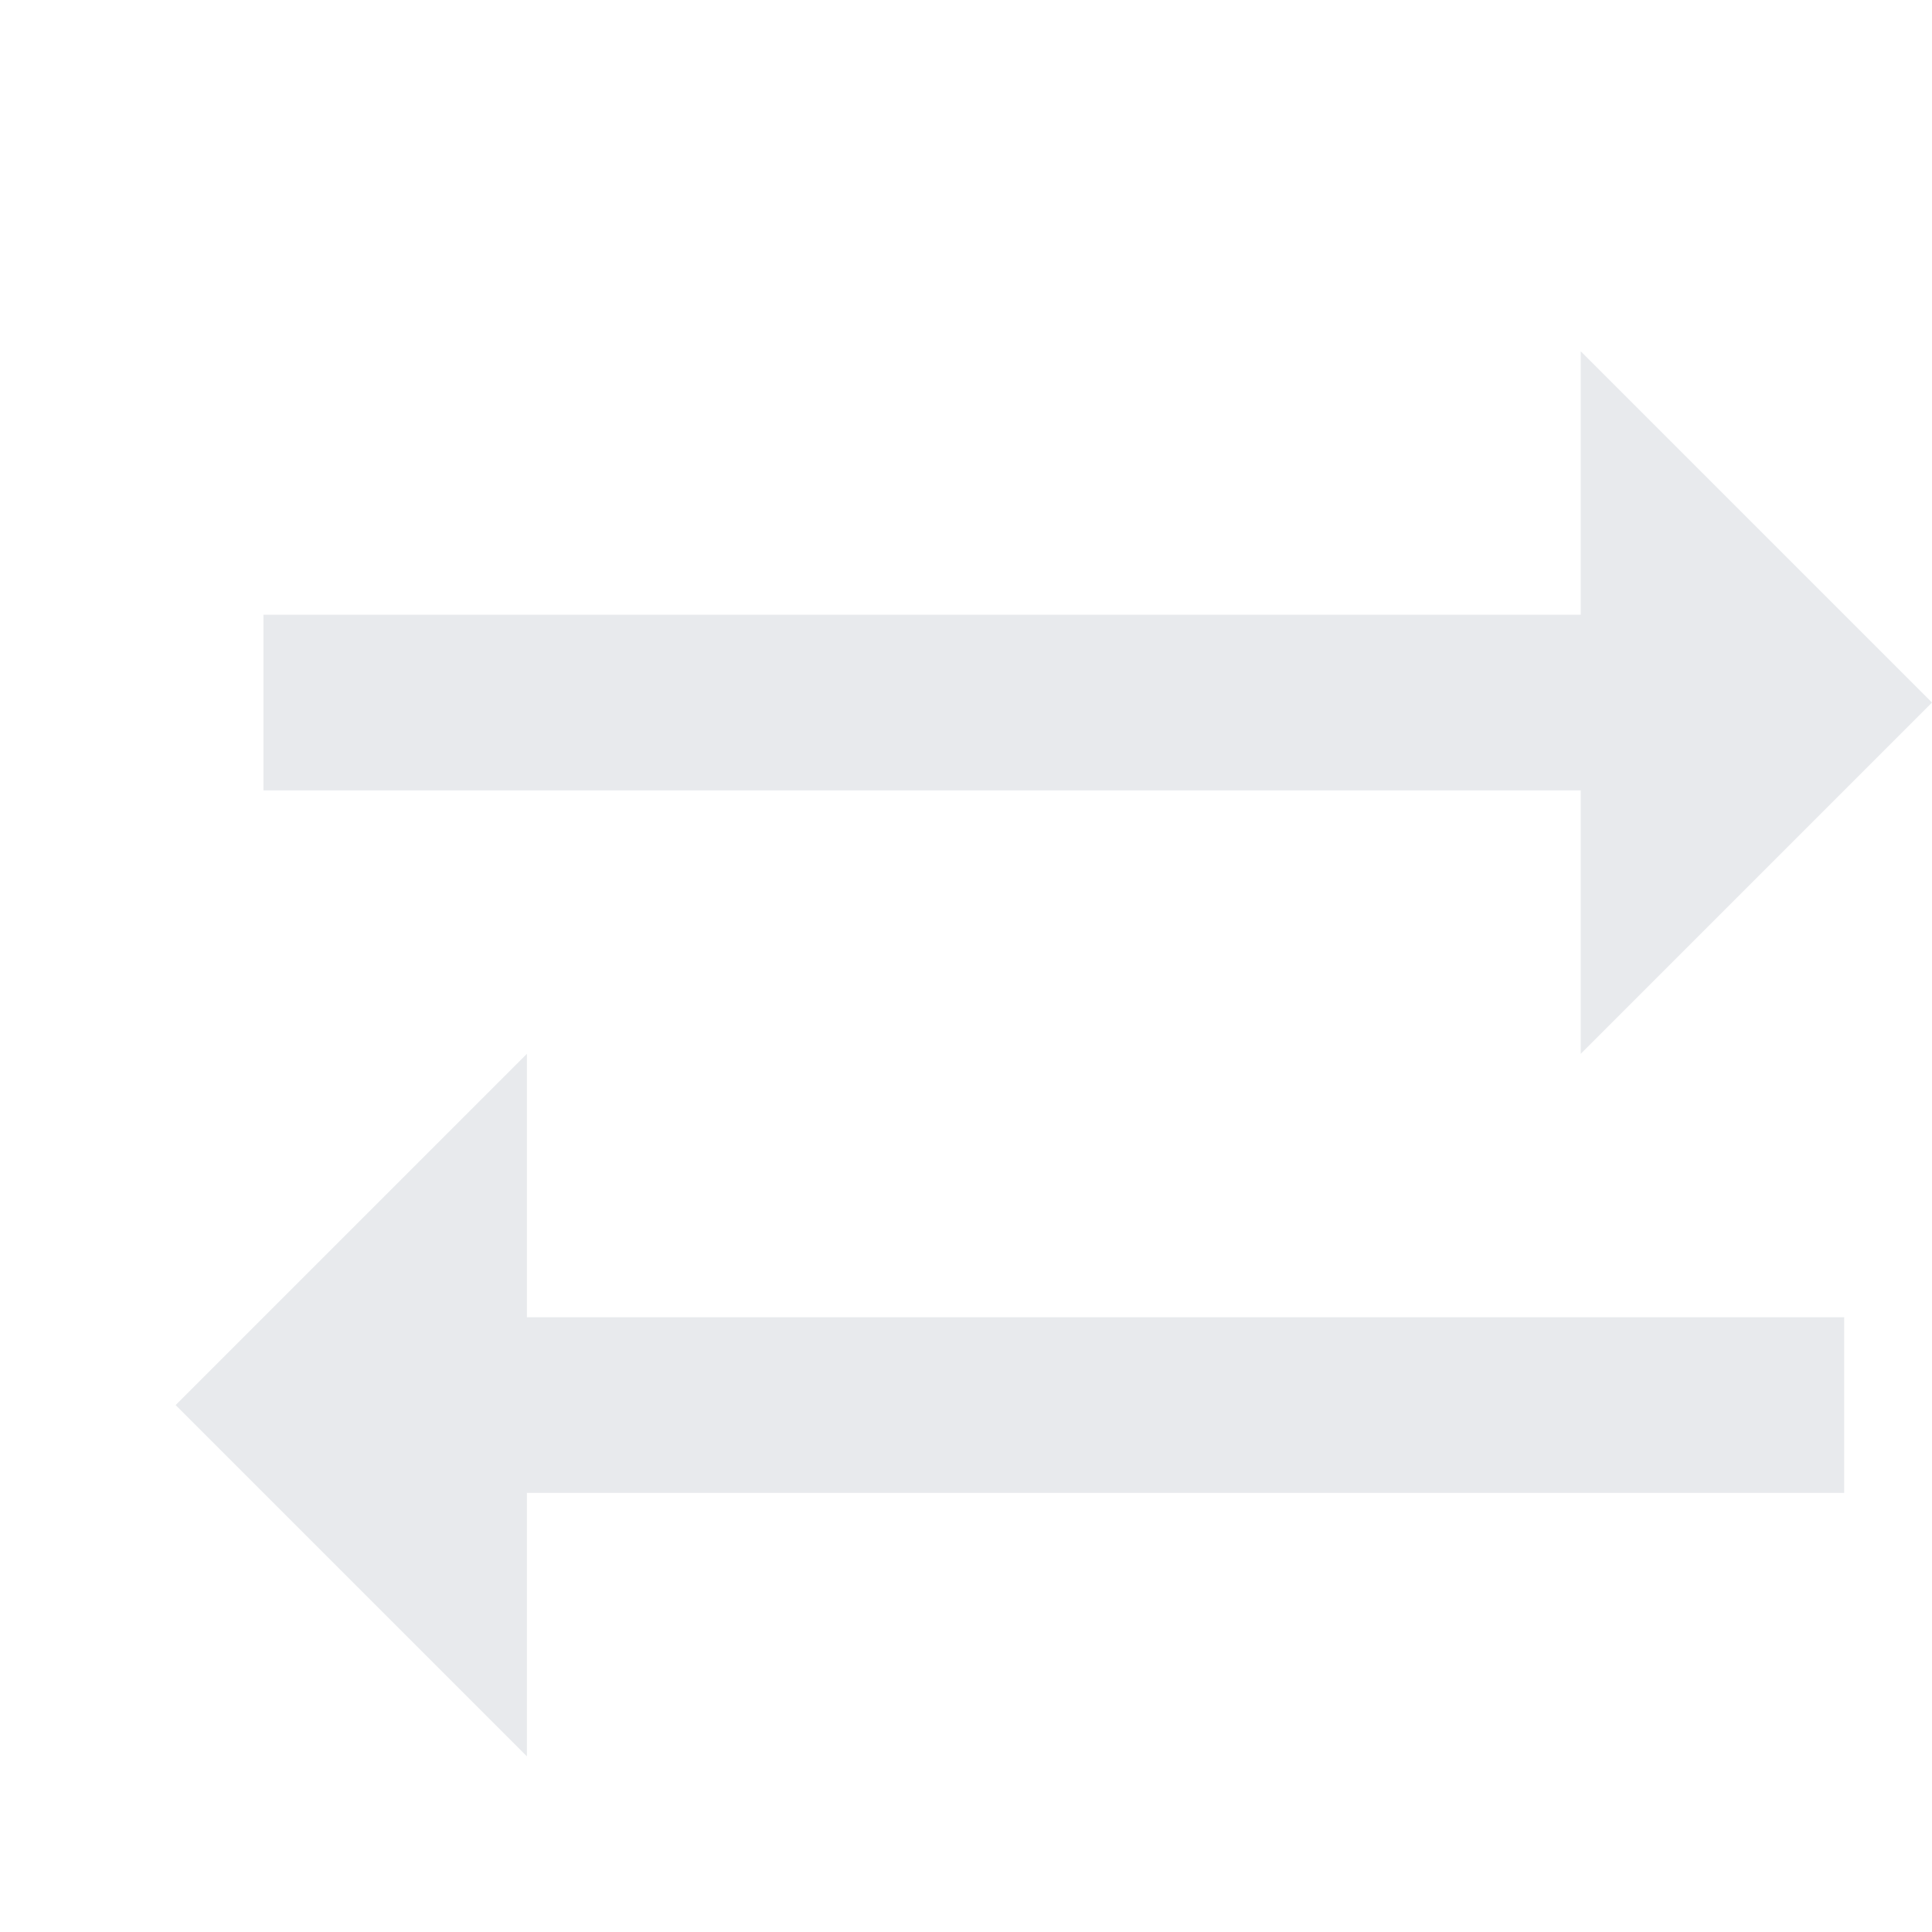
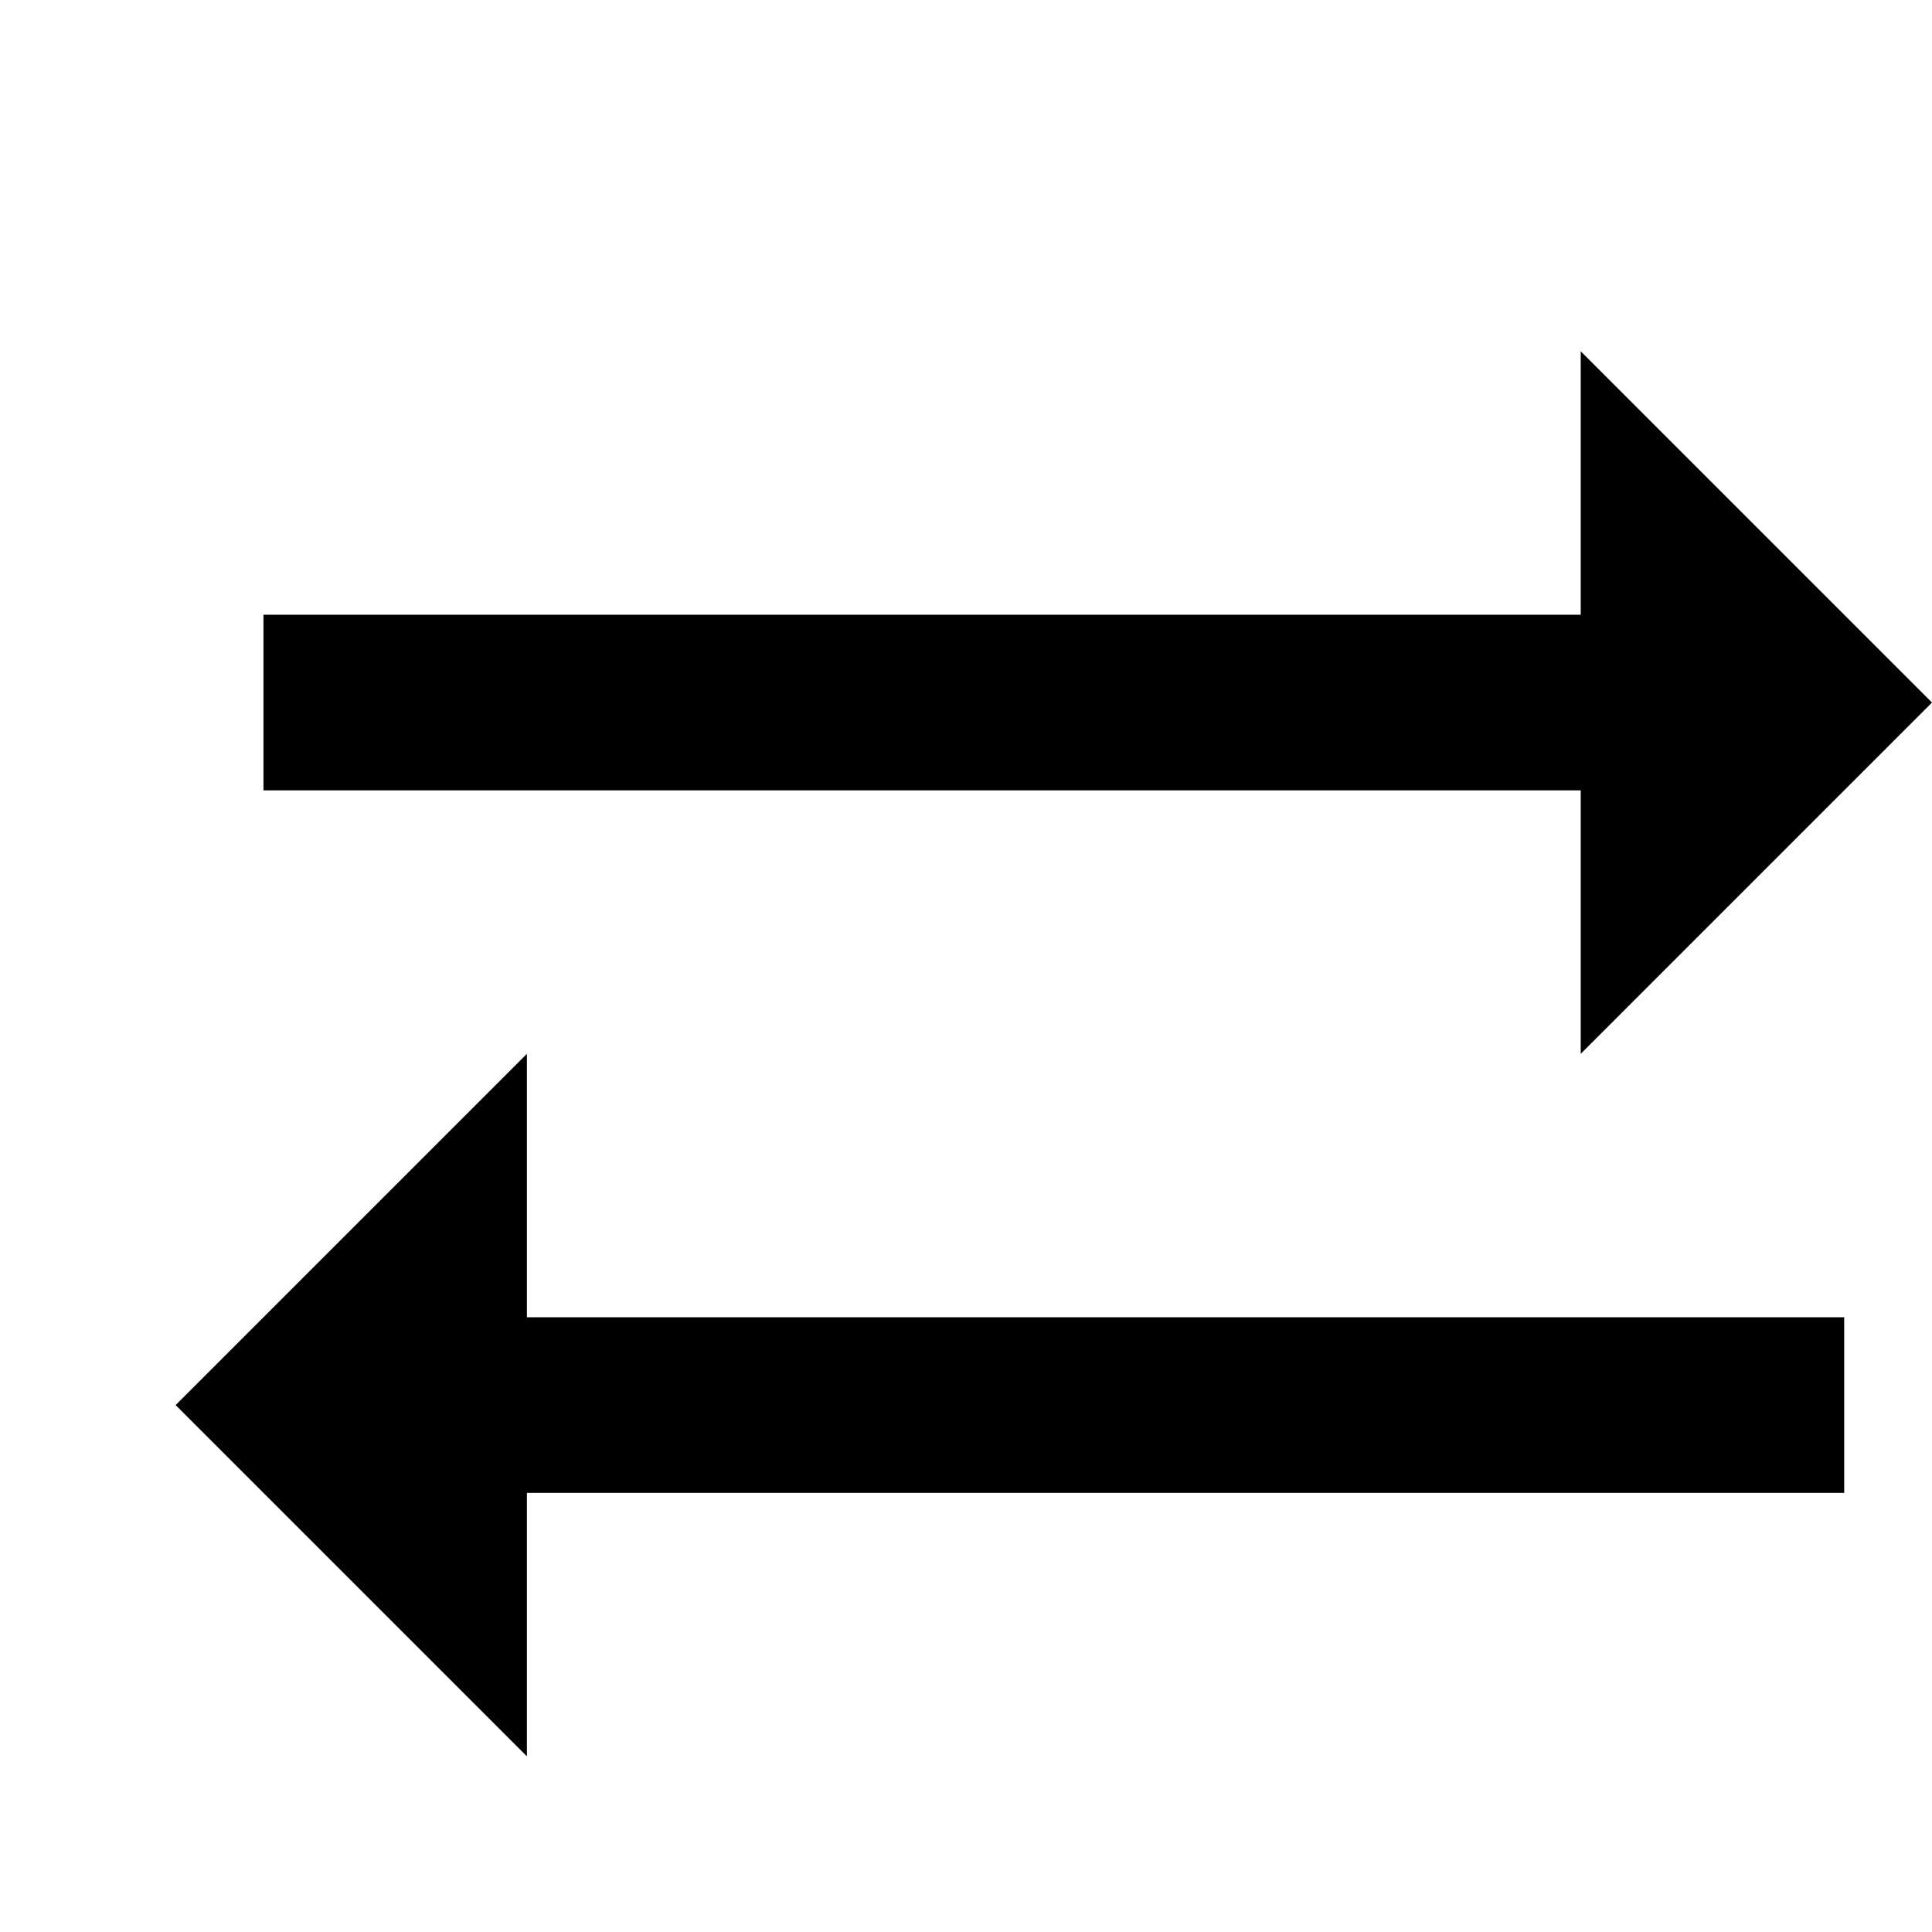
- <svg xmlns="http://www.w3.org/2000/svg" enable-background="new 500 500 500 500" height="2000px" viewBox="0 0 22 22" width="2000px" fill="#e8eaed">
-   <g>
-     <rect fill="none" height="24" width="24" x="0" />
-   </g>
-   <g>
-     <g>
-       <polygon points="18,12 22,8 18,4 18,7 3,7 3,9 18,9" />
-       <polygon points="6,12 2,16 6,20 6,17 21,17 21,15 6,15" />
-     </g>
-   </g>
+ <svg xmlns="http://www.w3.org/2000/svg" width="2000" height="2000" style="color-scheme:light dark" viewBox="0 0 22 22">
+   <style>g{fill:light-dark(#000,#fff)}</style>
+   <path fill="none" d="M0 0h24v24H0z" />
+   <path d="m18 12 4-4-4-4v3H3v2h15zM6 12l-4 4 4 4v-3h15v-2H6z" />
</svg>
